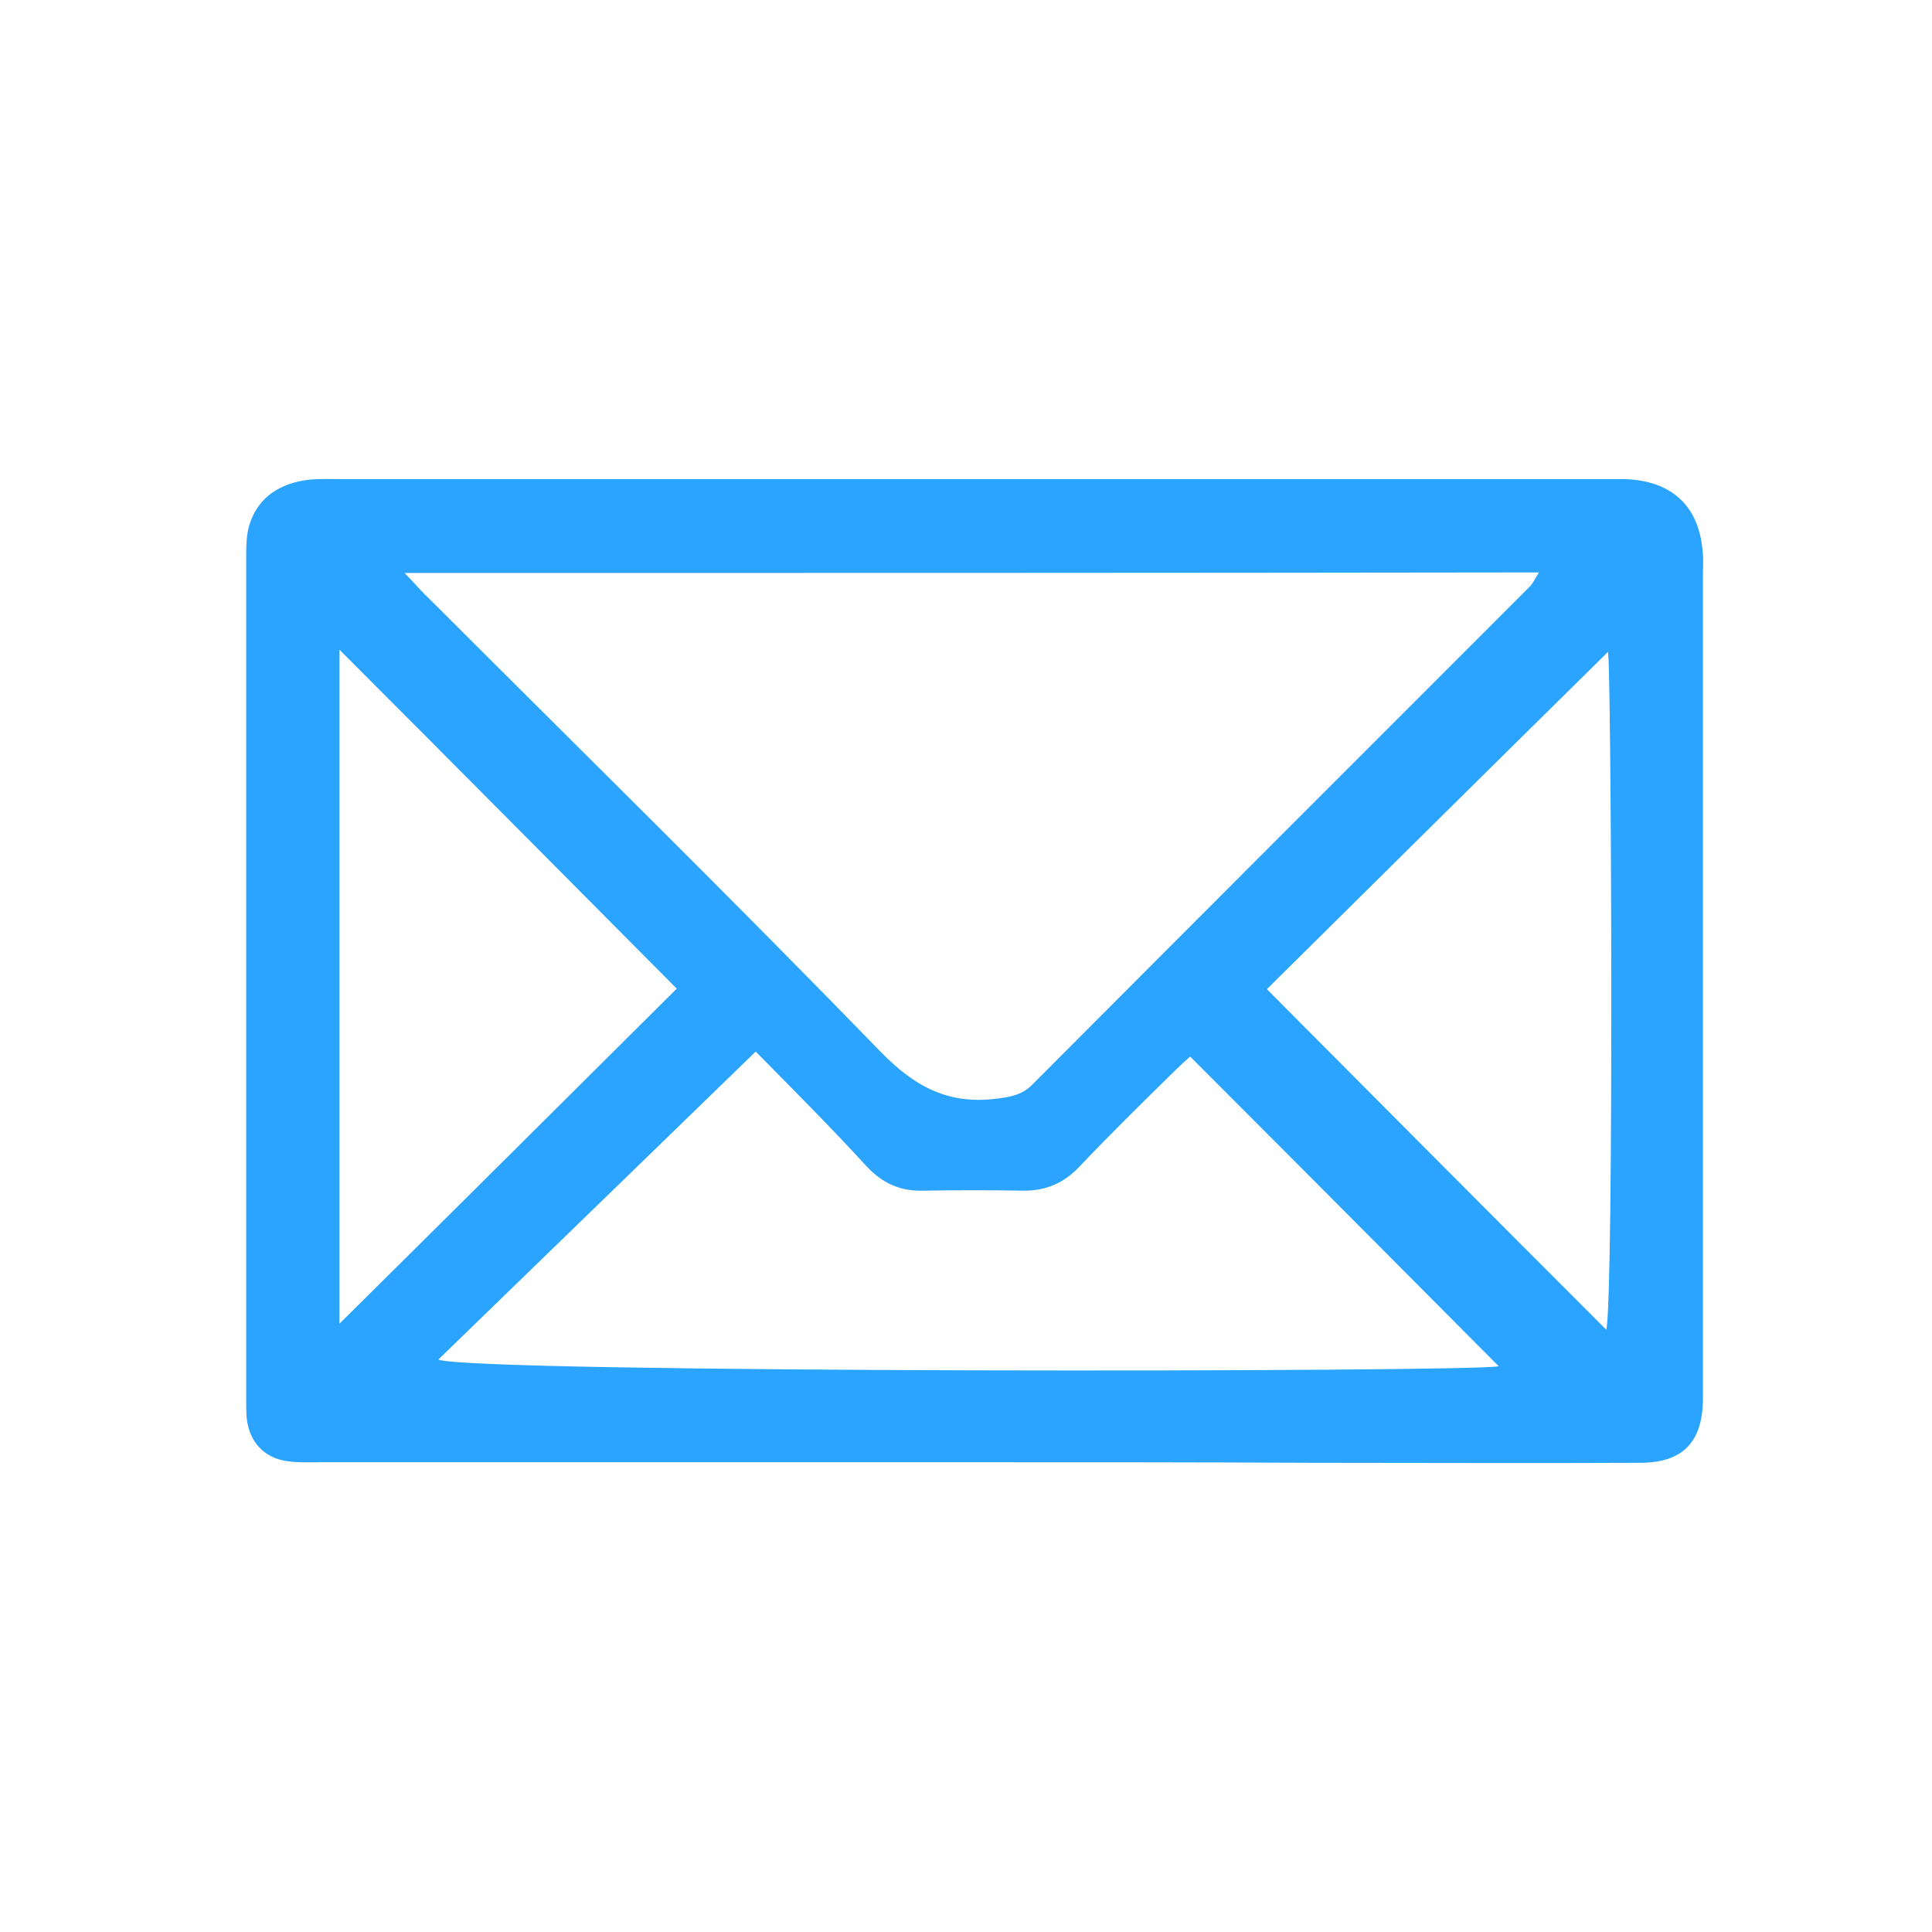
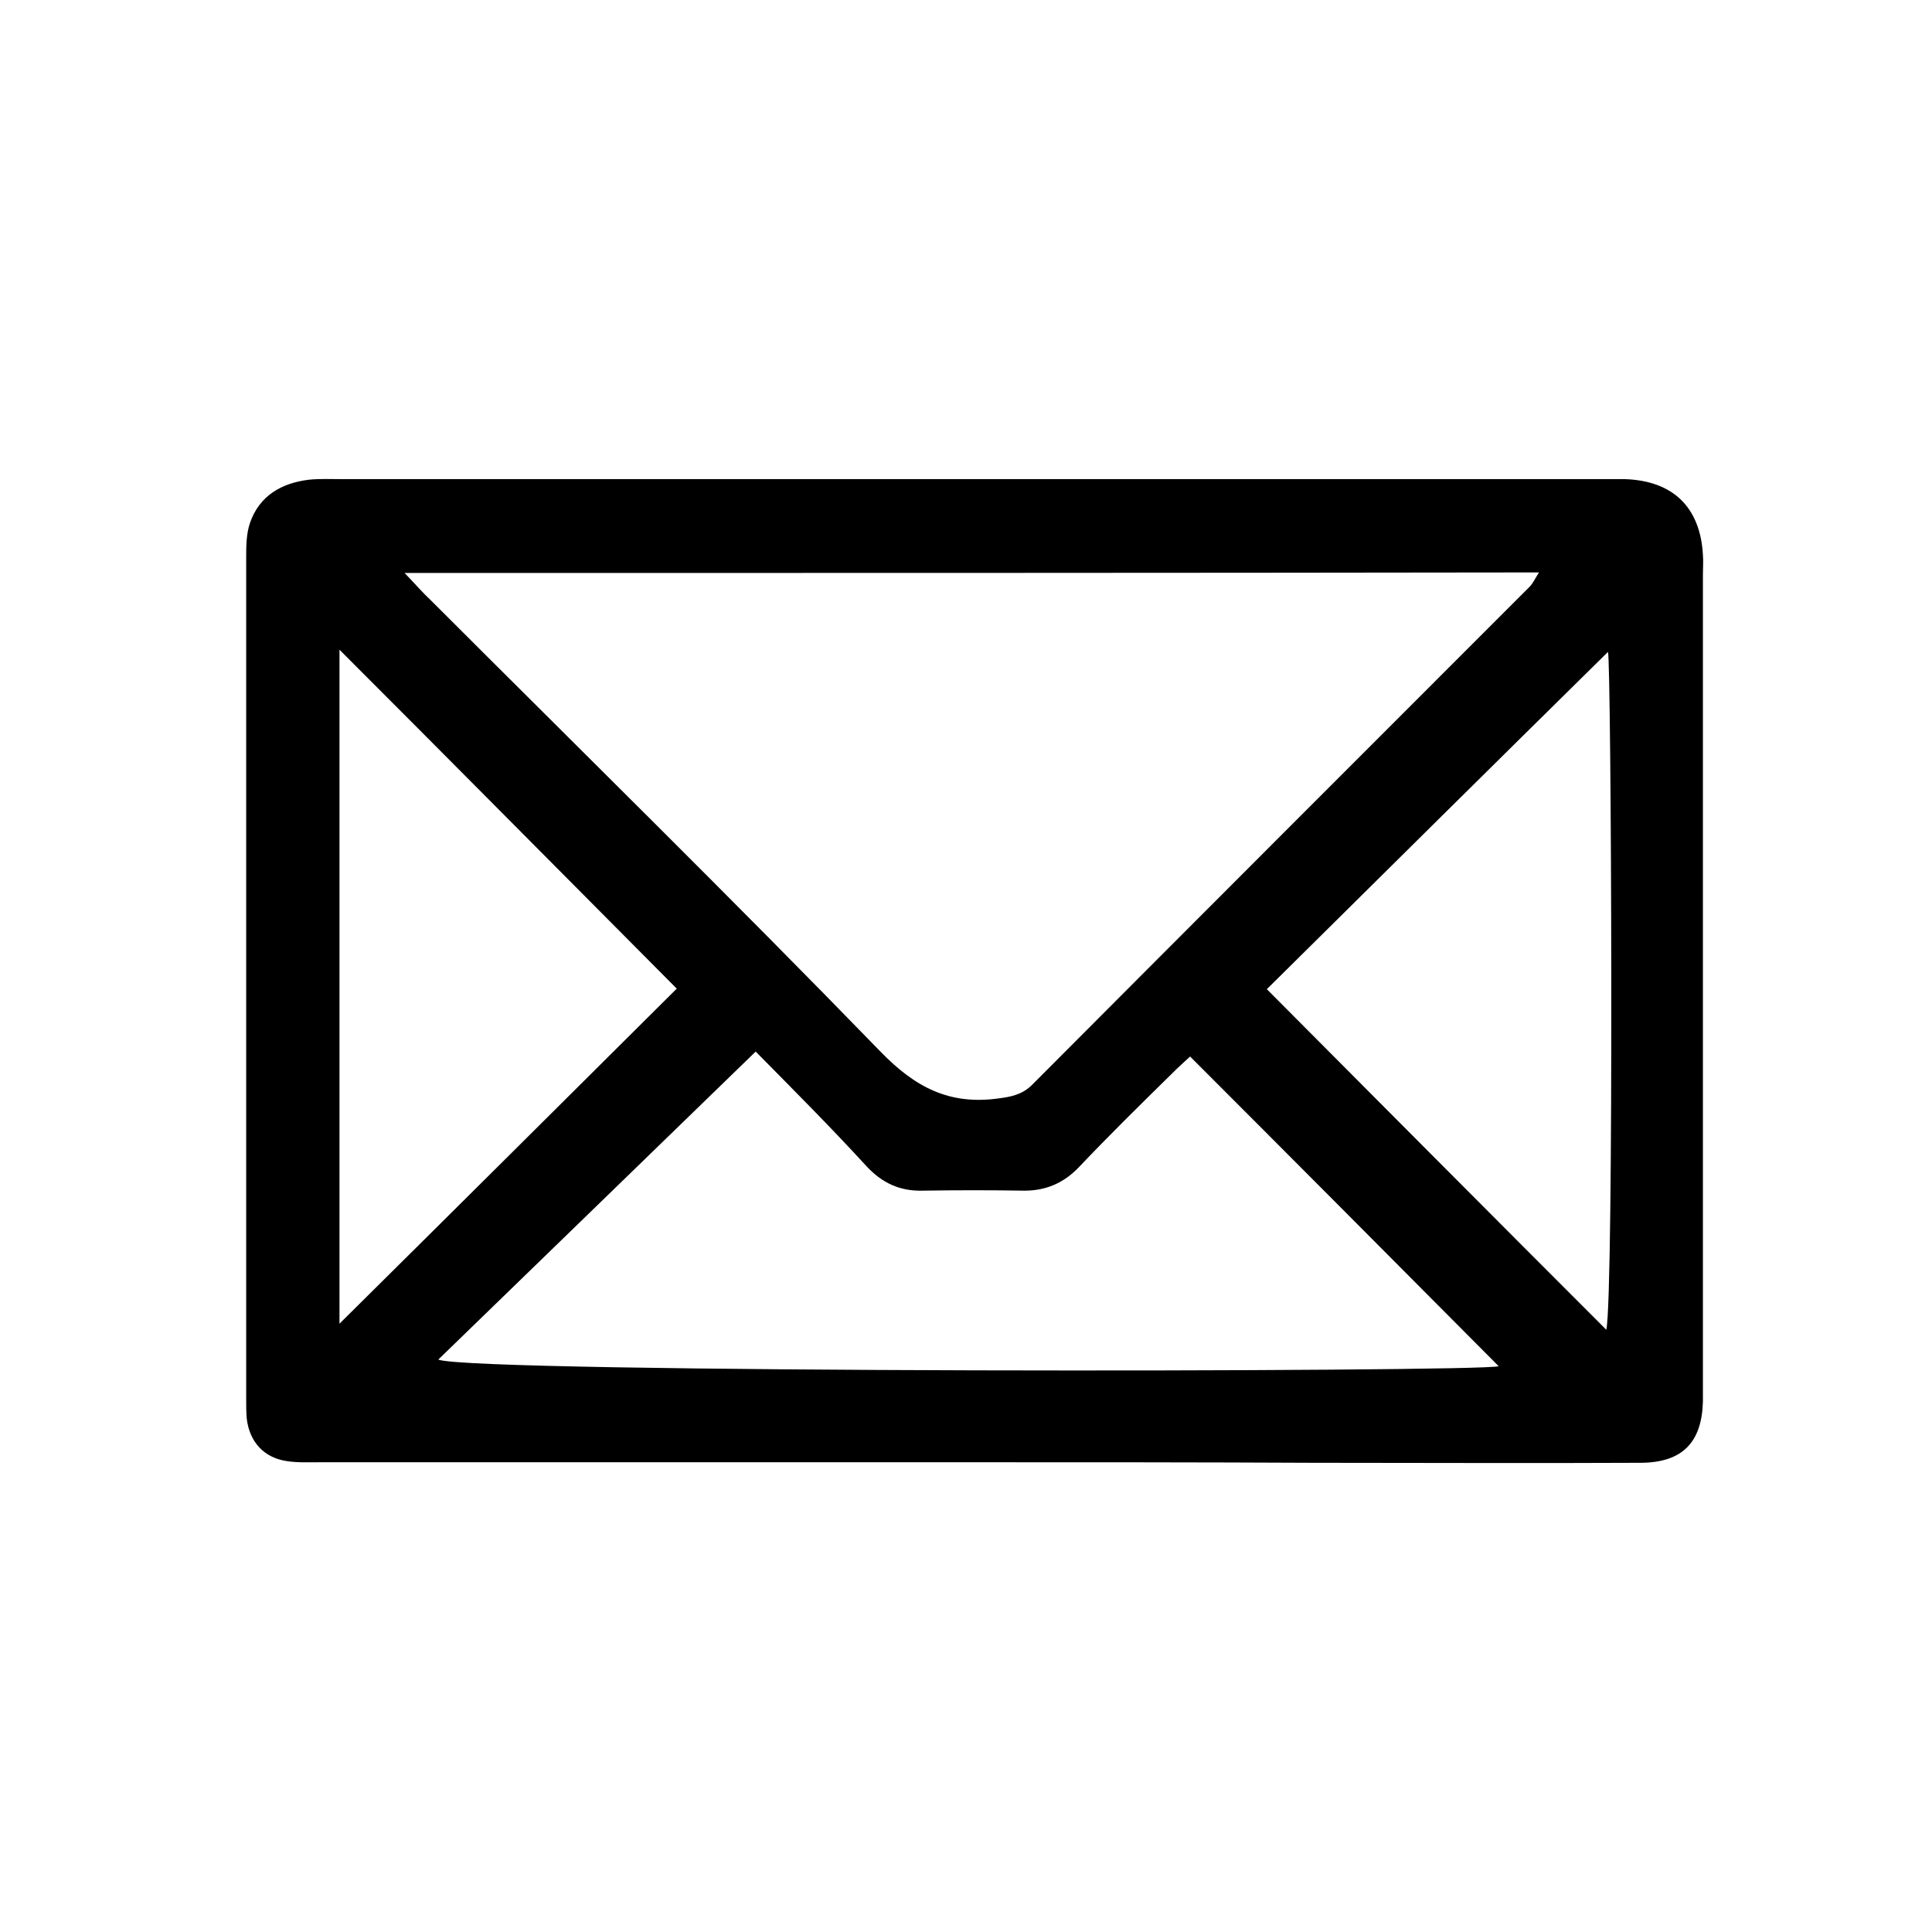
<svg xmlns="http://www.w3.org/2000/svg" version="1.1" id="Calque_1" x="0px" y="0px" viewBox="0 0 350 350" style="enable-background:new 0 0 350 350;" xml:space="preserve">
-   <style type="text/css">
- 	.st0{fill:#2AA4FE;}
- </style>
  <g>
    <g>
-       <path class="st0" d="M175.9,264.9c-39.3,0-78.6,0-117.9,0c-2,0-4,0.1-6-0.2c-4.2-0.6-6.8-3.5-7.3-7.7c-0.1-1.2-0.1-2.3-0.1-3.5    c0-50.8,0-101.6,0-152.4c0-2.1,0-4.4,0.7-6.4C47,89.8,51,87.5,56,86.9c2-0.2,4-0.1,6-0.1c76.1,0,152.2,0,228.4,0c1.3,0,2.7,0,4,0    c8.6,0.3,13.6,5,14.1,13.7c0.1,1.2,0,2.3,0,3.5c0,49.1,0,98.3,0,147.4c0,0.8,0,1.7,0,2.5c-0.2,7.4-3.7,11-11.1,11.1    c-19.8,0.1-39.6,0-59.5,0C217.3,264.9,196.6,264.9,175.9,264.9z M73.3,103.8c2.1,2.2,3.3,3.6,4.7,4.9    c27.2,27.2,54.7,54.2,81.5,81.8c6.3,6.5,12.5,9.7,21.3,8.5c2.4-0.3,4.4-0.7,6.2-2.5c30-30.1,60-60.1,90.1-90.2    c0.6-0.6,1-1.5,1.7-2.6C210.2,103.8,142.3,103.8,73.3,103.8z M136.9,190.5c-19.7,19.1-38.6,37.5-57.5,55.8    c6,2.5,189.2,2.3,192.1,1.2c-18.4-18.5-37-37.2-55.9-56.1c-1,0.9-2.2,2-3.3,3.1c-5.7,5.6-11.4,11.2-16.9,17    c-2.7,2.8-5.9,4.2-9.8,4.2c-6.2-0.1-12.3-0.1-18.5,0c-4.1,0.1-7.3-1.4-10.1-4.4C150.5,204.2,143.8,197.5,136.9,190.5z M291,240.9    c1.4-6.4,0.9-121.2,0.3-122.8c-20.5,20.2-41.4,40.9-61.8,61.1C249.7,199.5,270.2,220.1,291,240.9z M61.5,239.8    c20.7-20.5,41.4-41.1,61.1-60.7c-20.2-20.3-40.7-41-61.1-61.4C61.5,158.2,61.5,199.4,61.5,239.8z" />
+       <path d="M175.9,264.9c-39.3,0-78.6,0-117.9,0c-2,0-4,0.1-6-0.2c-4.2-0.6-6.8-3.5-7.3-7.7c-0.1-1.2-0.1-2.3-0.1-3.5    c0-50.8,0-101.6,0-152.4c0-2.1,0-4.4,0.7-6.4C47,89.8,51,87.5,56,86.9c2-0.2,4-0.1,6-0.1c76.1,0,152.2,0,228.4,0c1.3,0,2.7,0,4,0    c8.6,0.3,13.6,5,14.1,13.7c0.1,1.2,0,2.3,0,3.5c0,49.1,0,98.3,0,147.4c0,0.8,0,1.7,0,2.5c-0.2,7.4-3.7,11-11.1,11.1    c-19.8,0.1-39.6,0-59.5,0C217.3,264.9,196.6,264.9,175.9,264.9z M73.3,103.8c2.1,2.2,3.3,3.6,4.7,4.9    c27.2,27.2,54.7,54.2,81.5,81.8c6.3,6.5,12.5,9.7,21.3,8.5c2.4-0.3,4.4-0.7,6.2-2.5c30-30.1,60-60.1,90.1-90.2    c0.6-0.6,1-1.5,1.7-2.6C210.2,103.8,142.3,103.8,73.3,103.8z M136.9,190.5c-19.7,19.1-38.6,37.5-57.5,55.8    c6,2.5,189.2,2.3,192.1,1.2c-18.4-18.5-37-37.2-55.9-56.1c-1,0.9-2.2,2-3.3,3.1c-5.7,5.6-11.4,11.2-16.9,17    c-2.7,2.8-5.9,4.2-9.8,4.2c-6.2-0.1-12.3-0.1-18.5,0c-4.1,0.1-7.3-1.4-10.1-4.4C150.5,204.2,143.8,197.5,136.9,190.5z M291,240.9    c1.4-6.4,0.9-121.2,0.3-122.8c-20.5,20.2-41.4,40.9-61.8,61.1C249.7,199.5,270.2,220.1,291,240.9z M61.5,239.8    c20.7-20.5,41.4-41.1,61.1-60.7c-20.2-20.3-40.7-41-61.1-61.4C61.5,158.2,61.5,199.4,61.5,239.8z" />
    </g>
  </g>
</svg>
